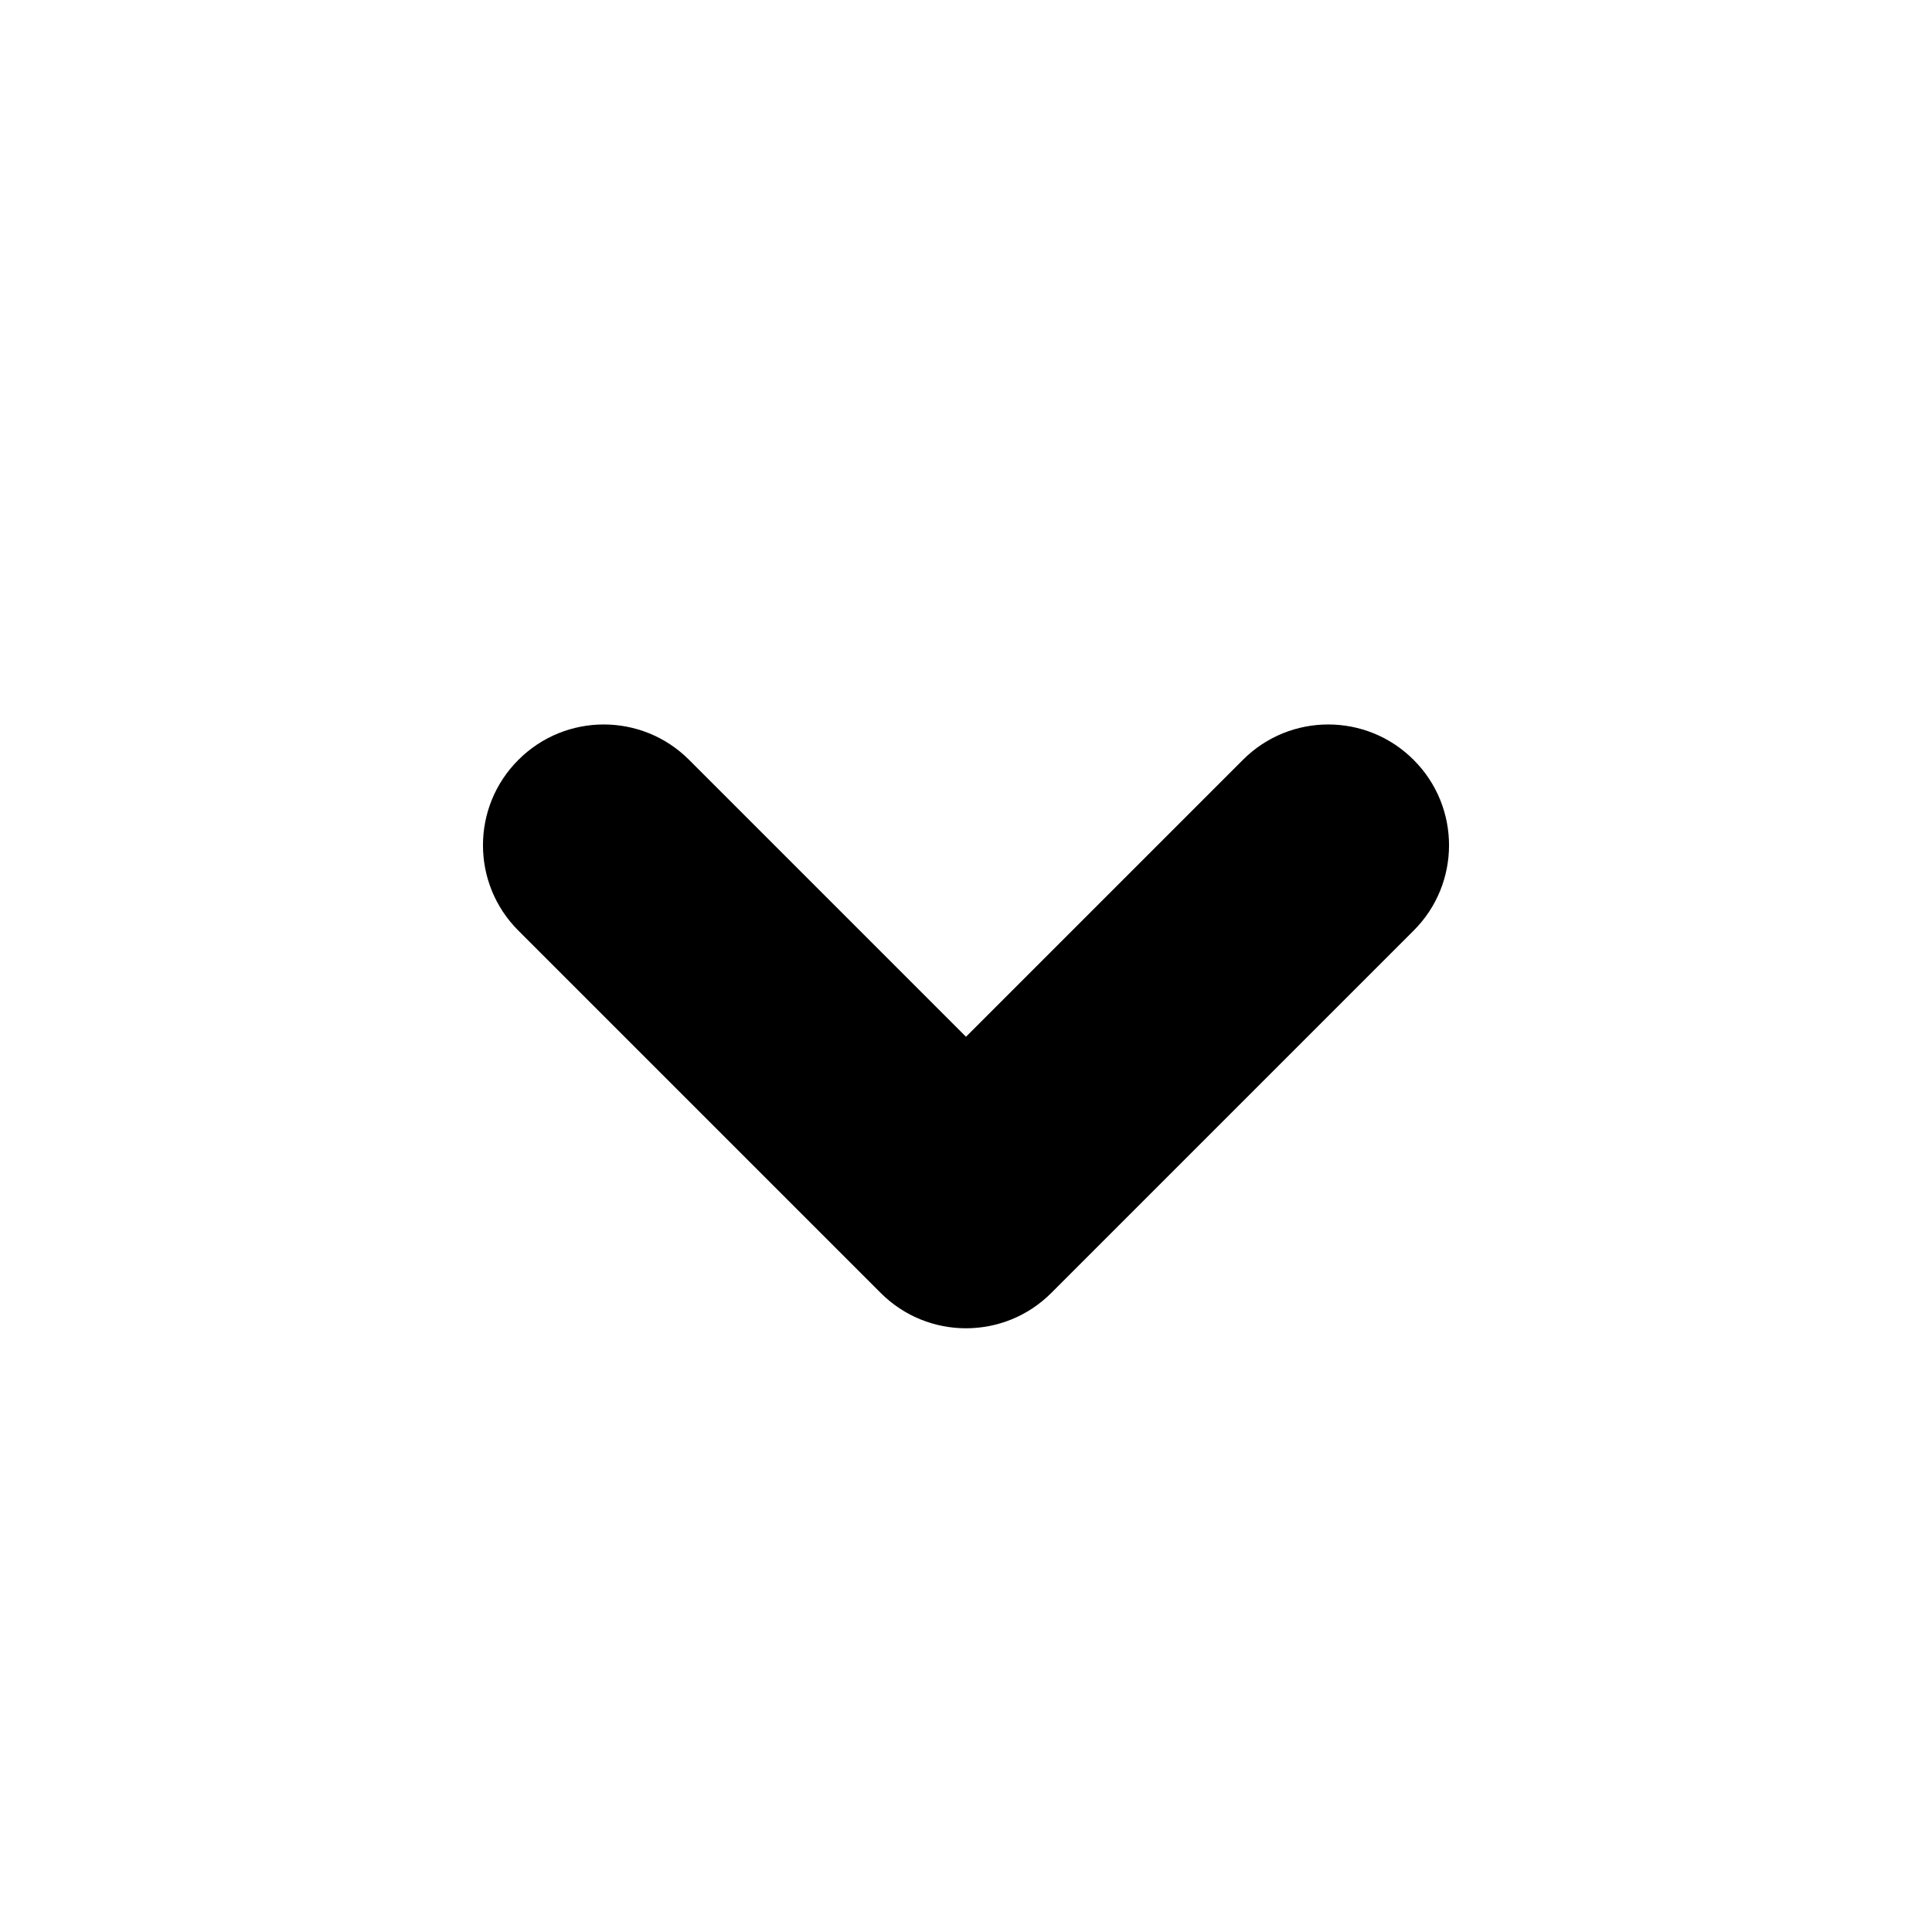
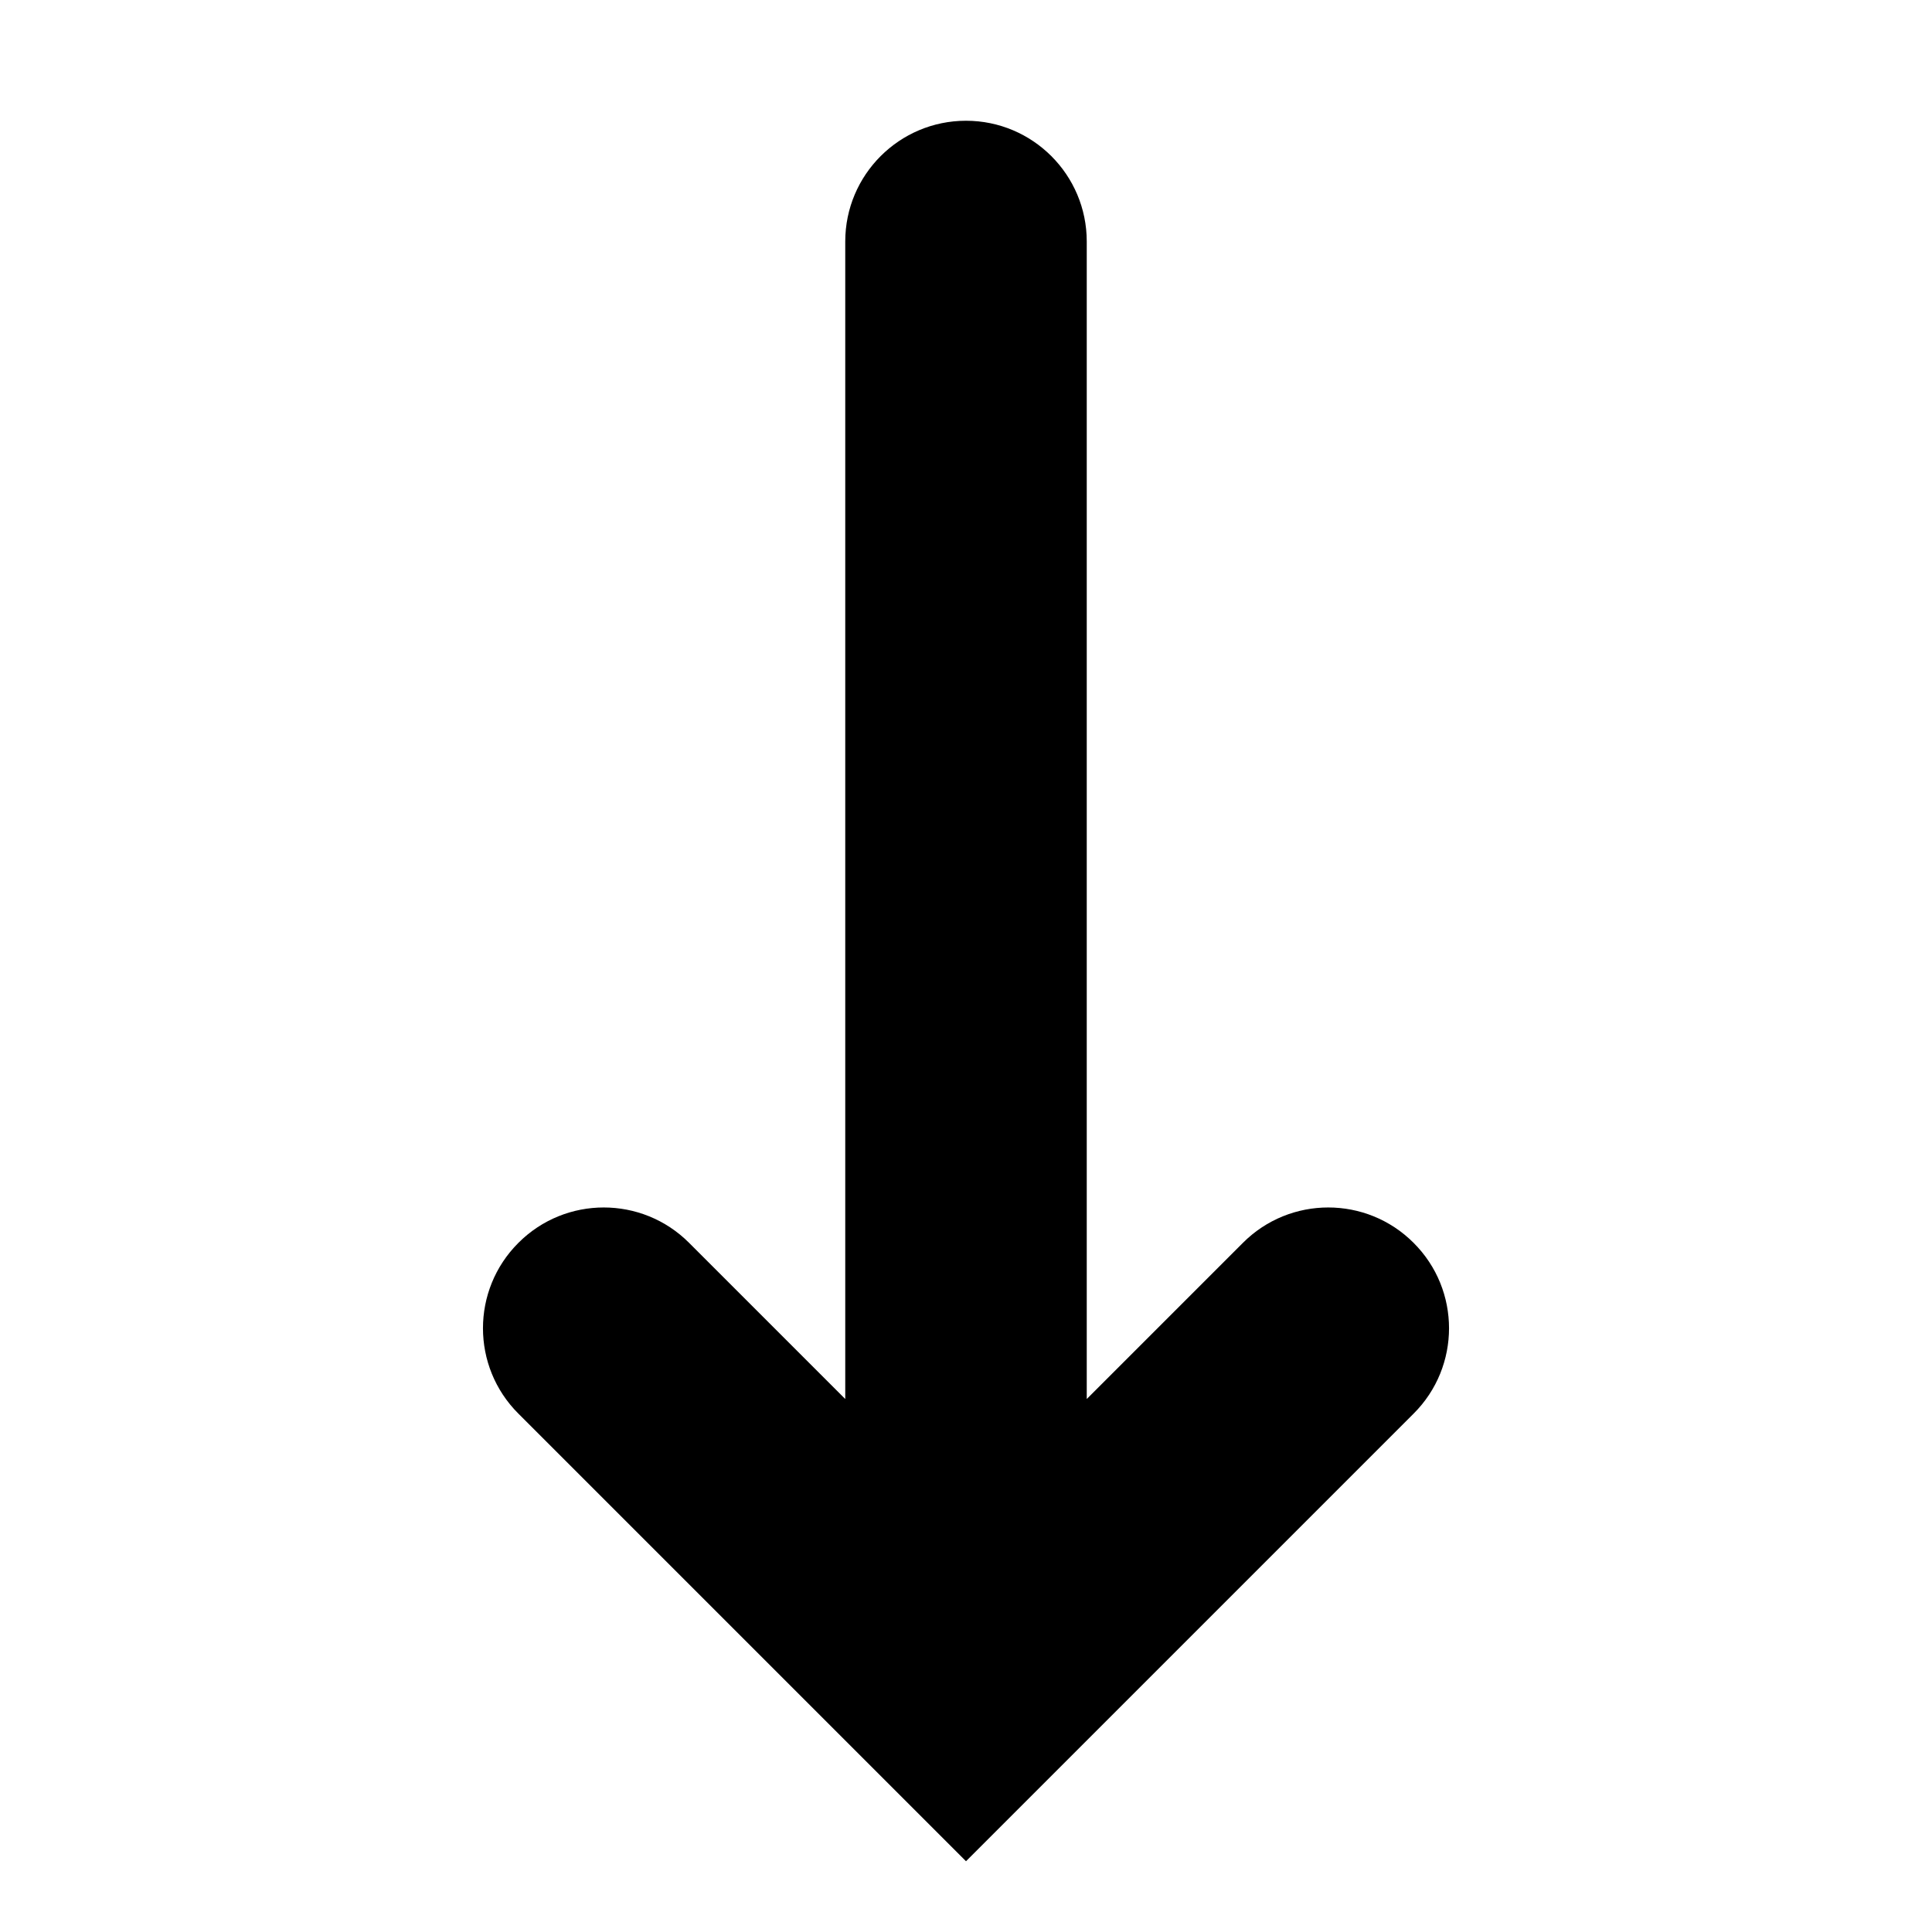
<svg xmlns="http://www.w3.org/2000/svg" width="16" height="16" viewBox="0 0 16 16">
-   <path fill="#000000" fill-rule="evenodd" d="M7.293,10.707 C7.683,11.098 8.317,11.098 8.707,10.707 L11.707,7.707 C12.098,7.317 12.098,6.683 11.707,6.293 C11.317,5.902 10.683,5.902 10.293,6.293 L8,8.586 L5.707,6.293 C5.317,5.902 4.683,5.902 4.293,6.293 C3.902,6.683 3.902,7.317 4.293,7.707 L7.293,10.707 Z" />
+   <path fill-rule="evenodd" d="M11.707,11.707 L8,15.414 L4.293,11.707 C3.902,11.317 3.902,10.683 4.293,10.293 C4.683,9.902 5.317,9.902 5.707,10.293 L7,11.586 L7,2 C7,1.448 7.448,1 8,1 C8.552,1 9,1.448 9,2 L9,11.586 L10.293,10.293 C10.683,9.902 11.317,9.902 11.707,10.293 C12.098,10.683 12.098,11.317 11.707,11.707 Z" />
</svg>
